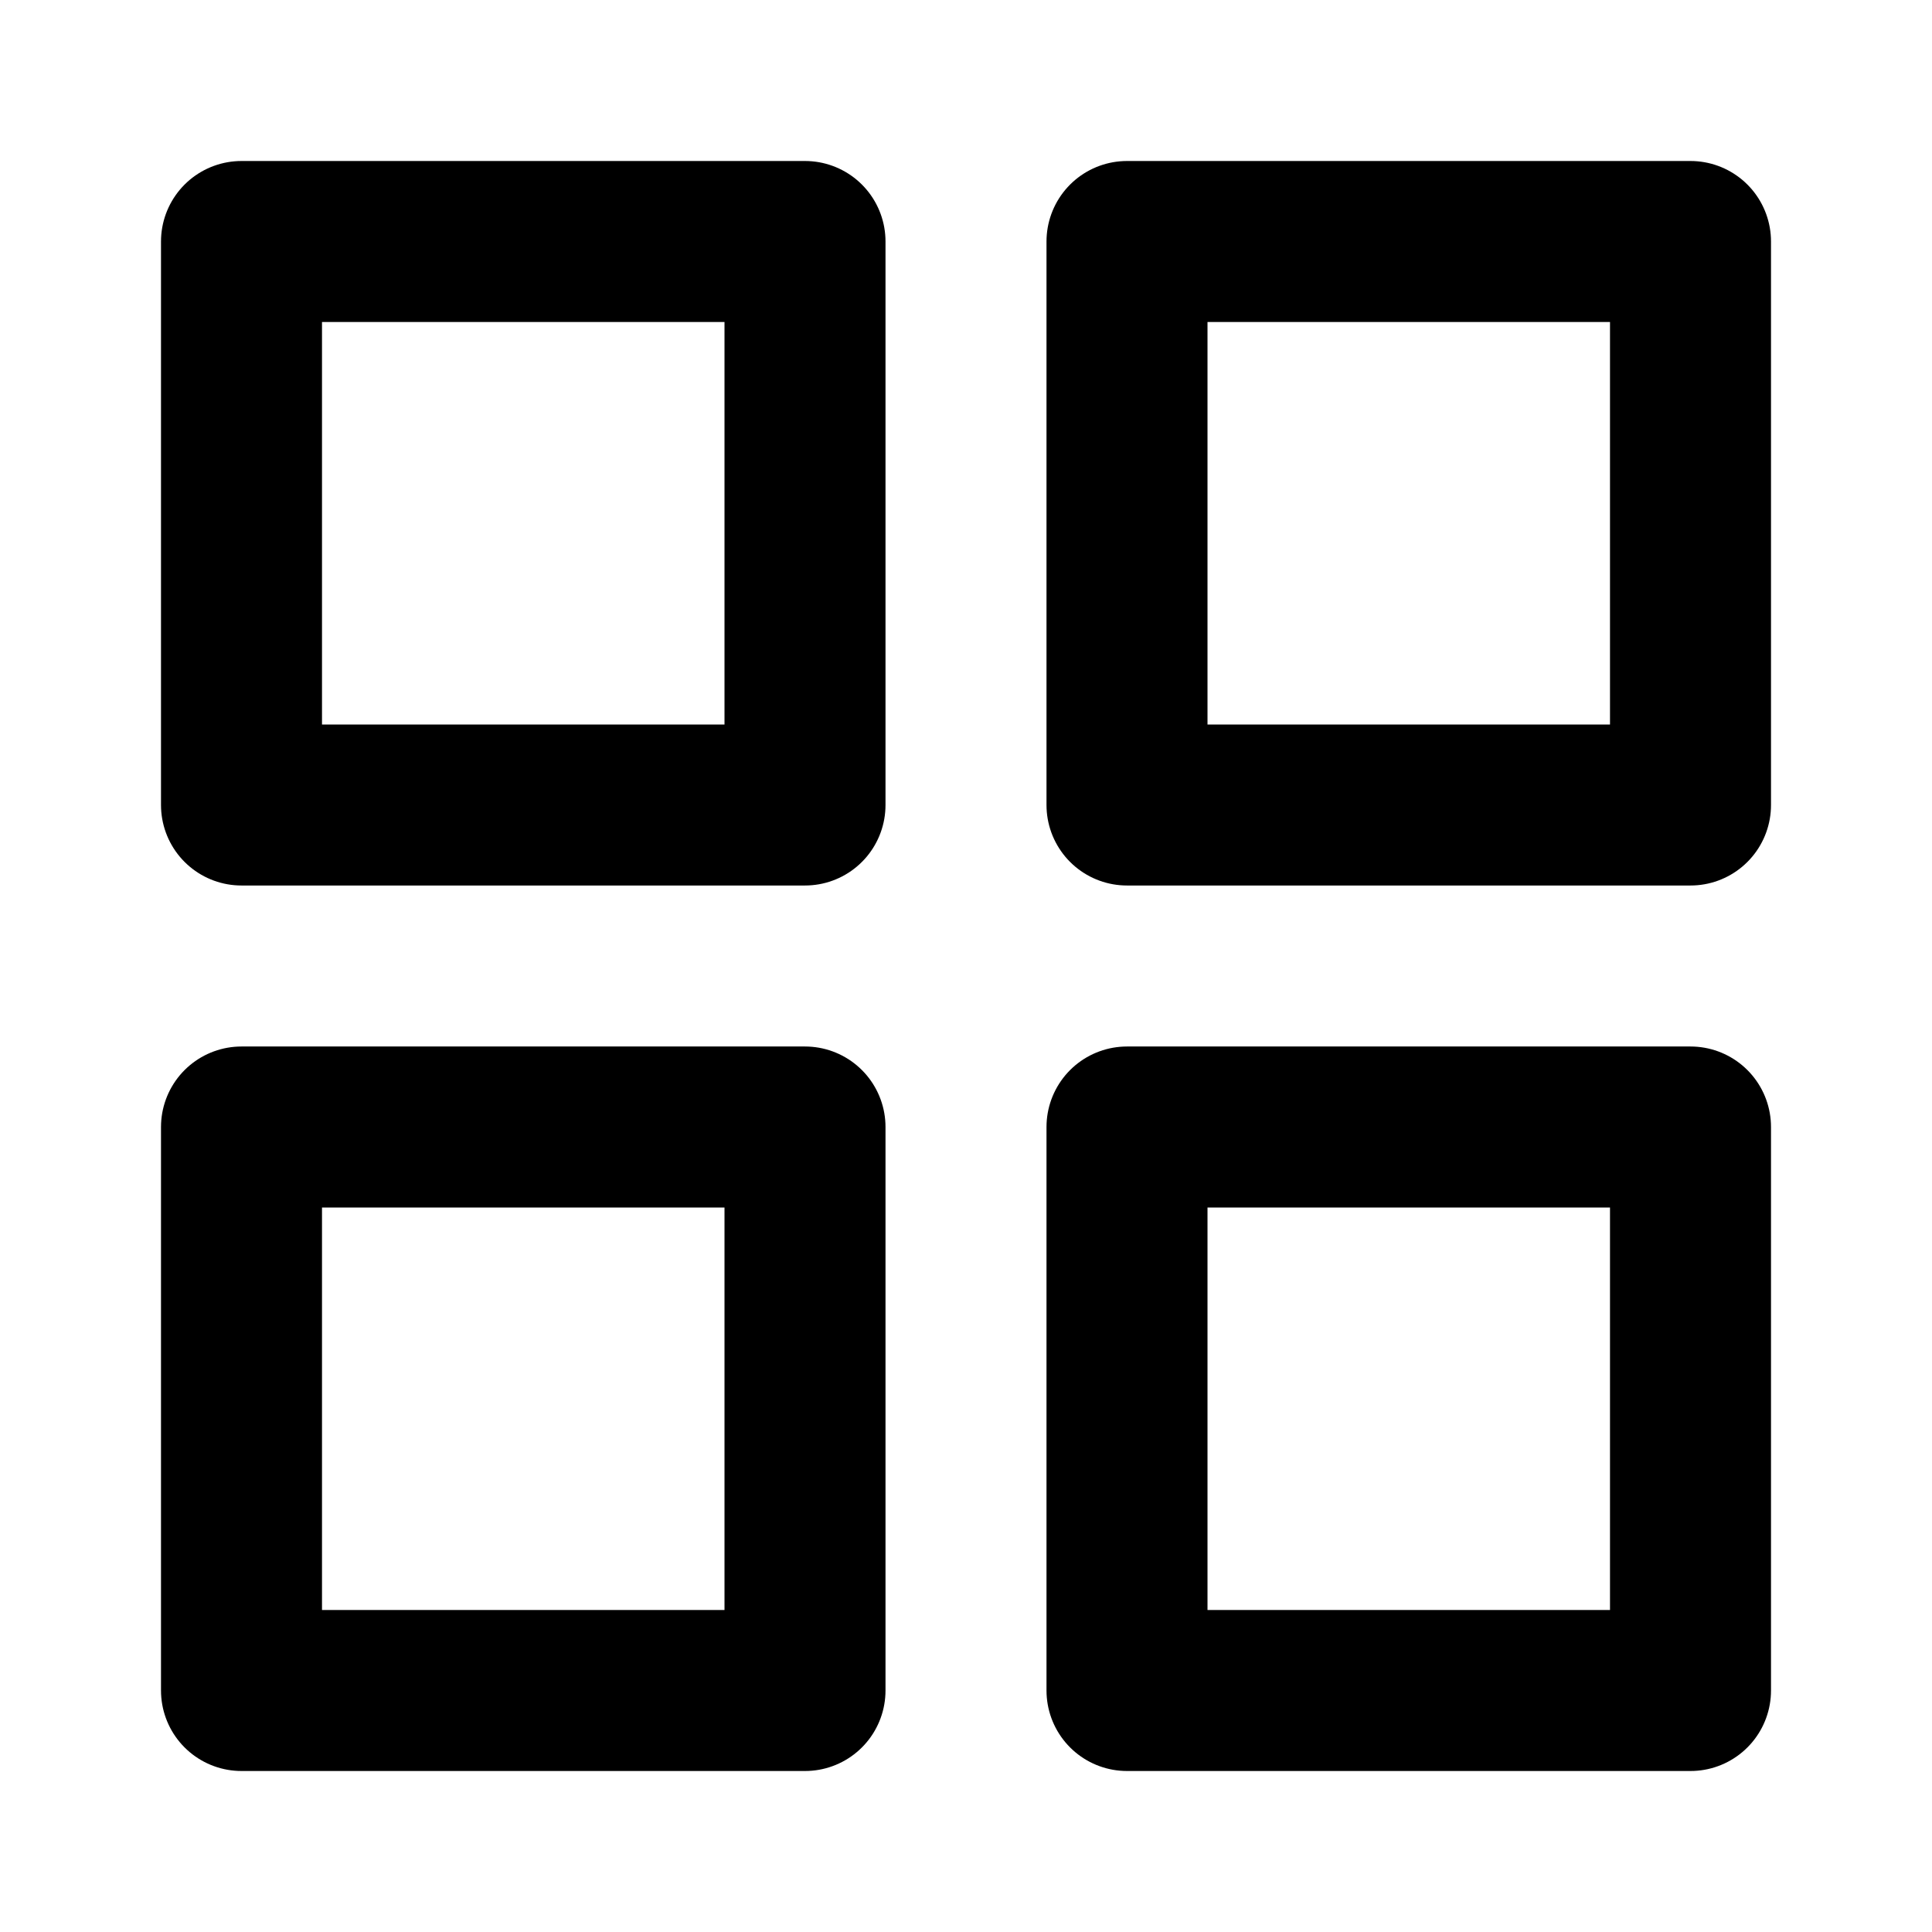
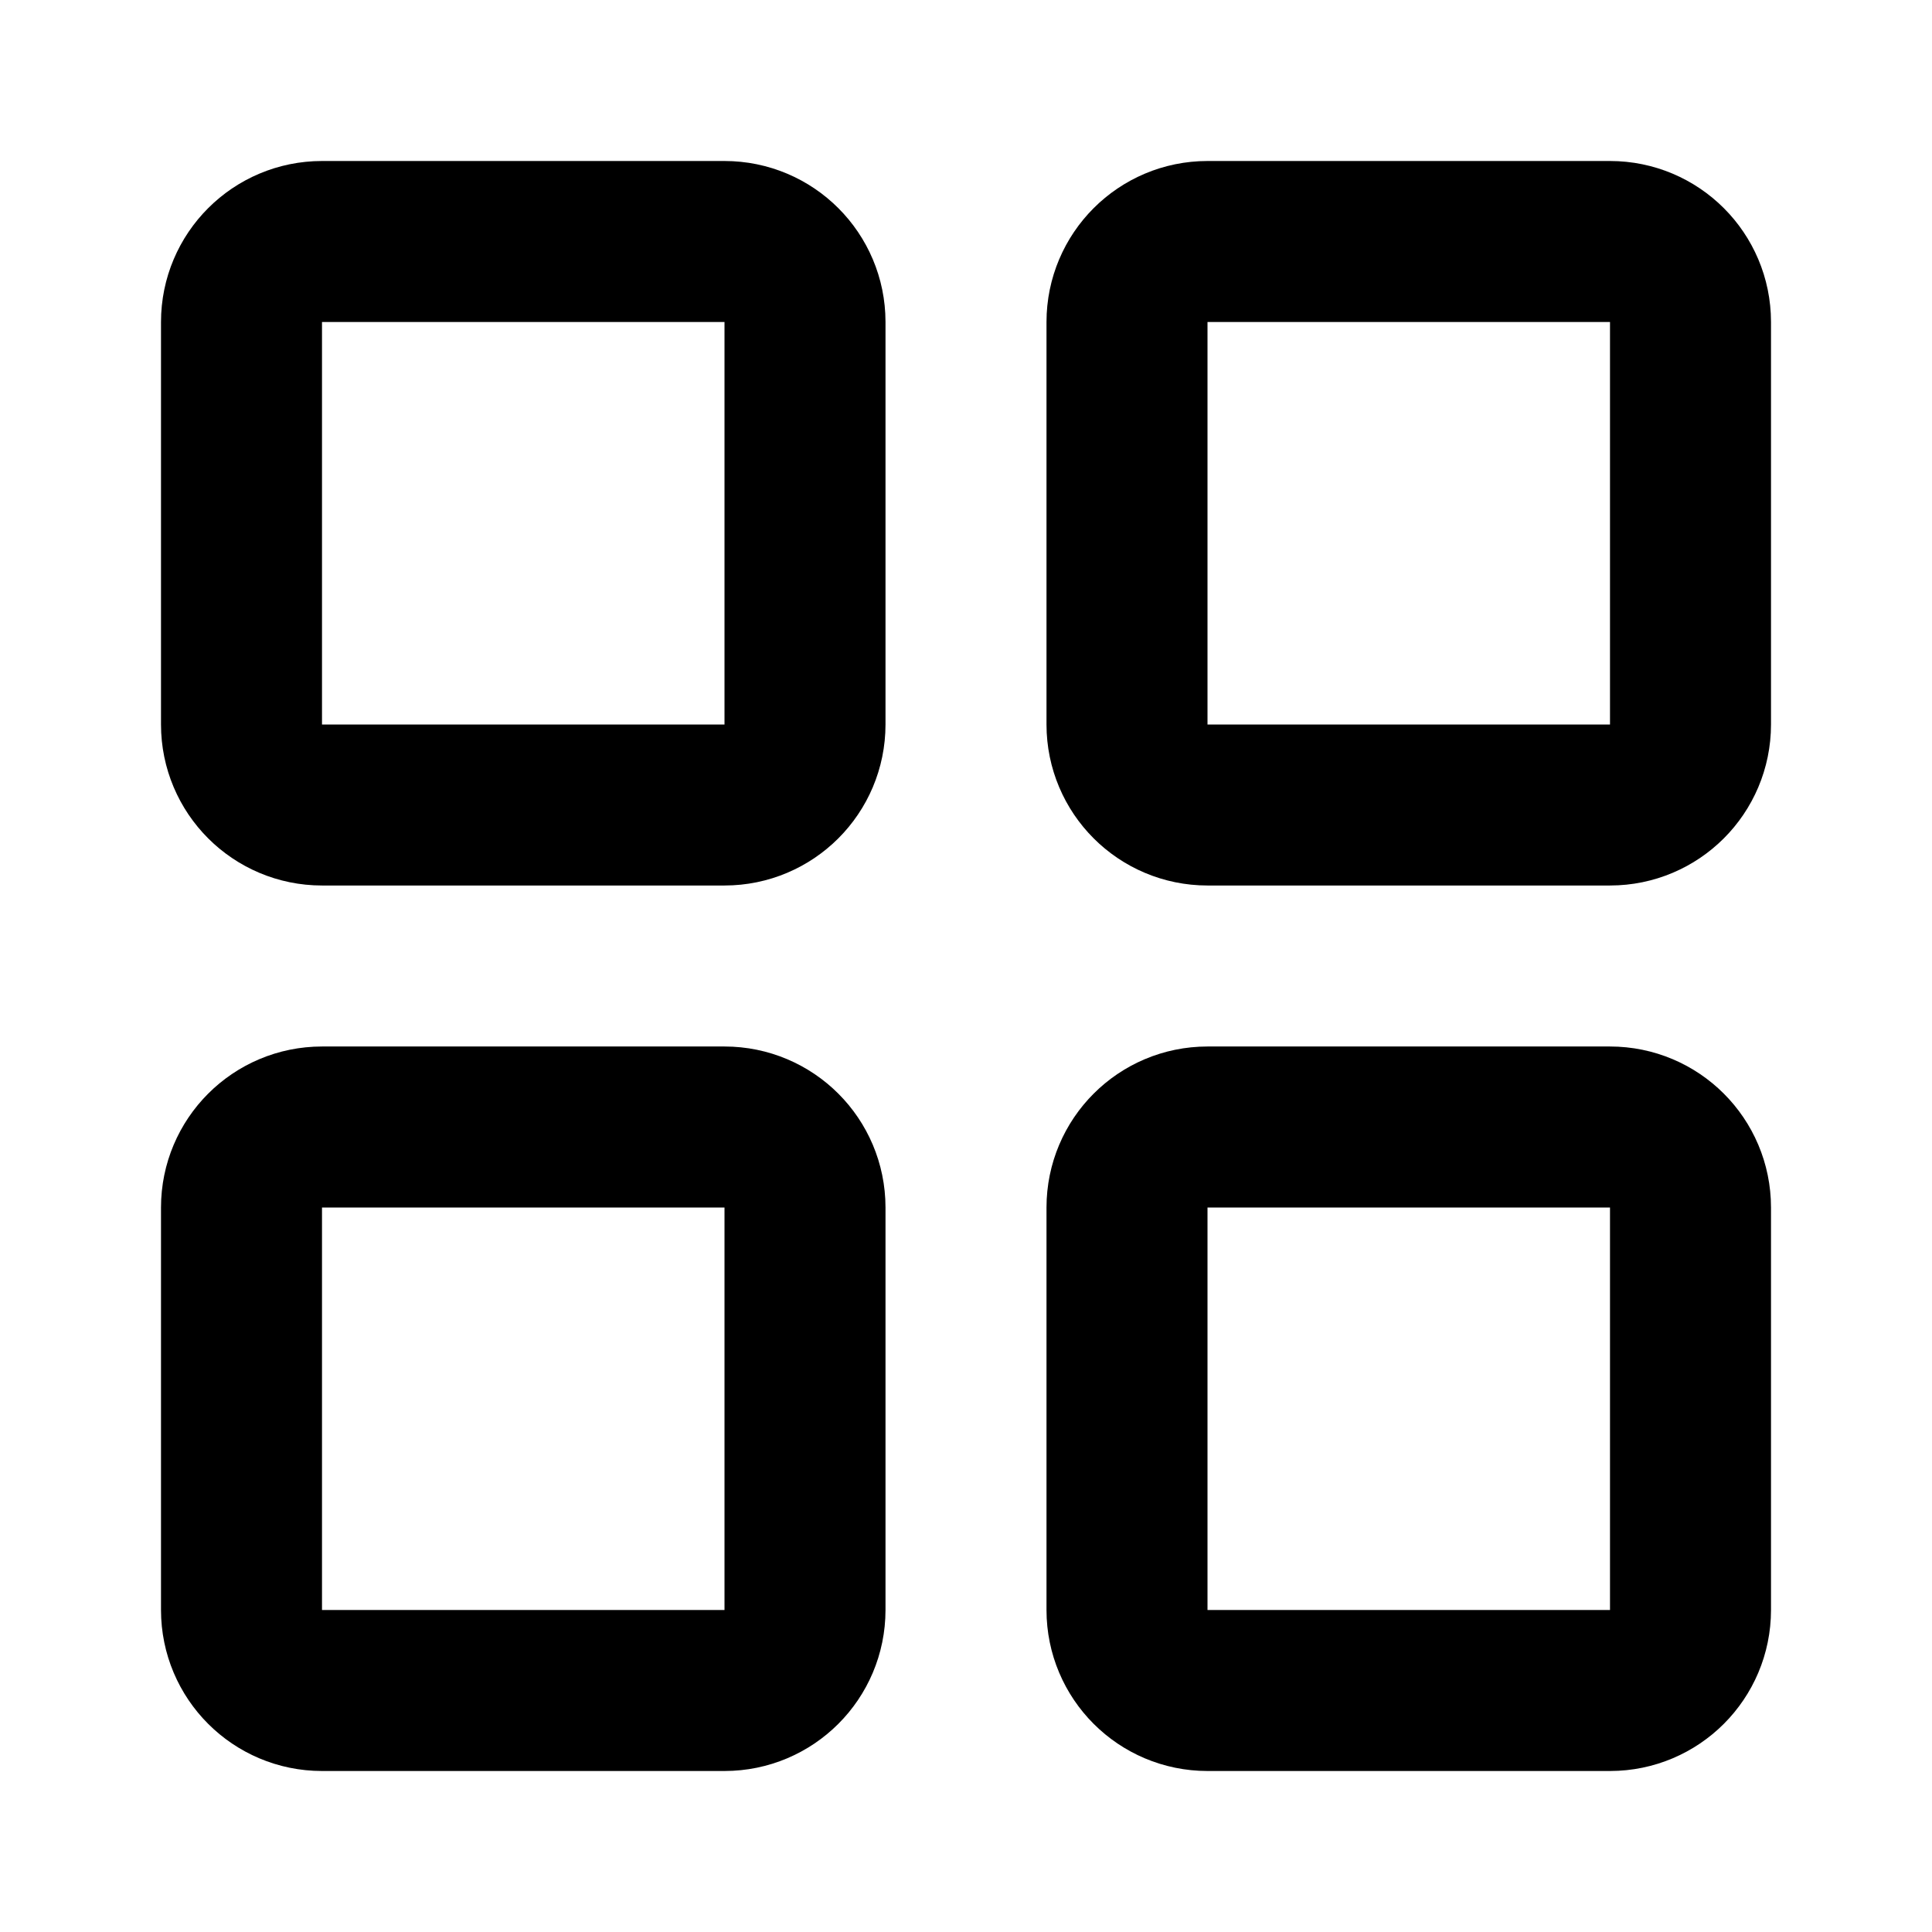
<svg xmlns="http://www.w3.org/2000/svg" width="24" height="24" viewBox="0 0 24 24" fill="none" stroke="currentColor" stroke-width="2" stroke-linecap="round" stroke-linejoin="round">
-   <rect x="3" y="3" width="7" height="7" />
-   <rect x="14" y="3" width="7" height="7" />
-   <rect x="14" y="14" width="7" height="7" />
-   <rect x="3" y="14" width="7" height="7" />
+   <rect width="7" height="7" x="3" y="3" rx="1" />
+   <rect width="7" height="7" x="14" y="3" rx="1" />
+   <rect width="7" height="7" x="14" y="14" rx="1" />
+   <rect width="7" height="7" x="3" y="14" rx="1" />
</svg>
